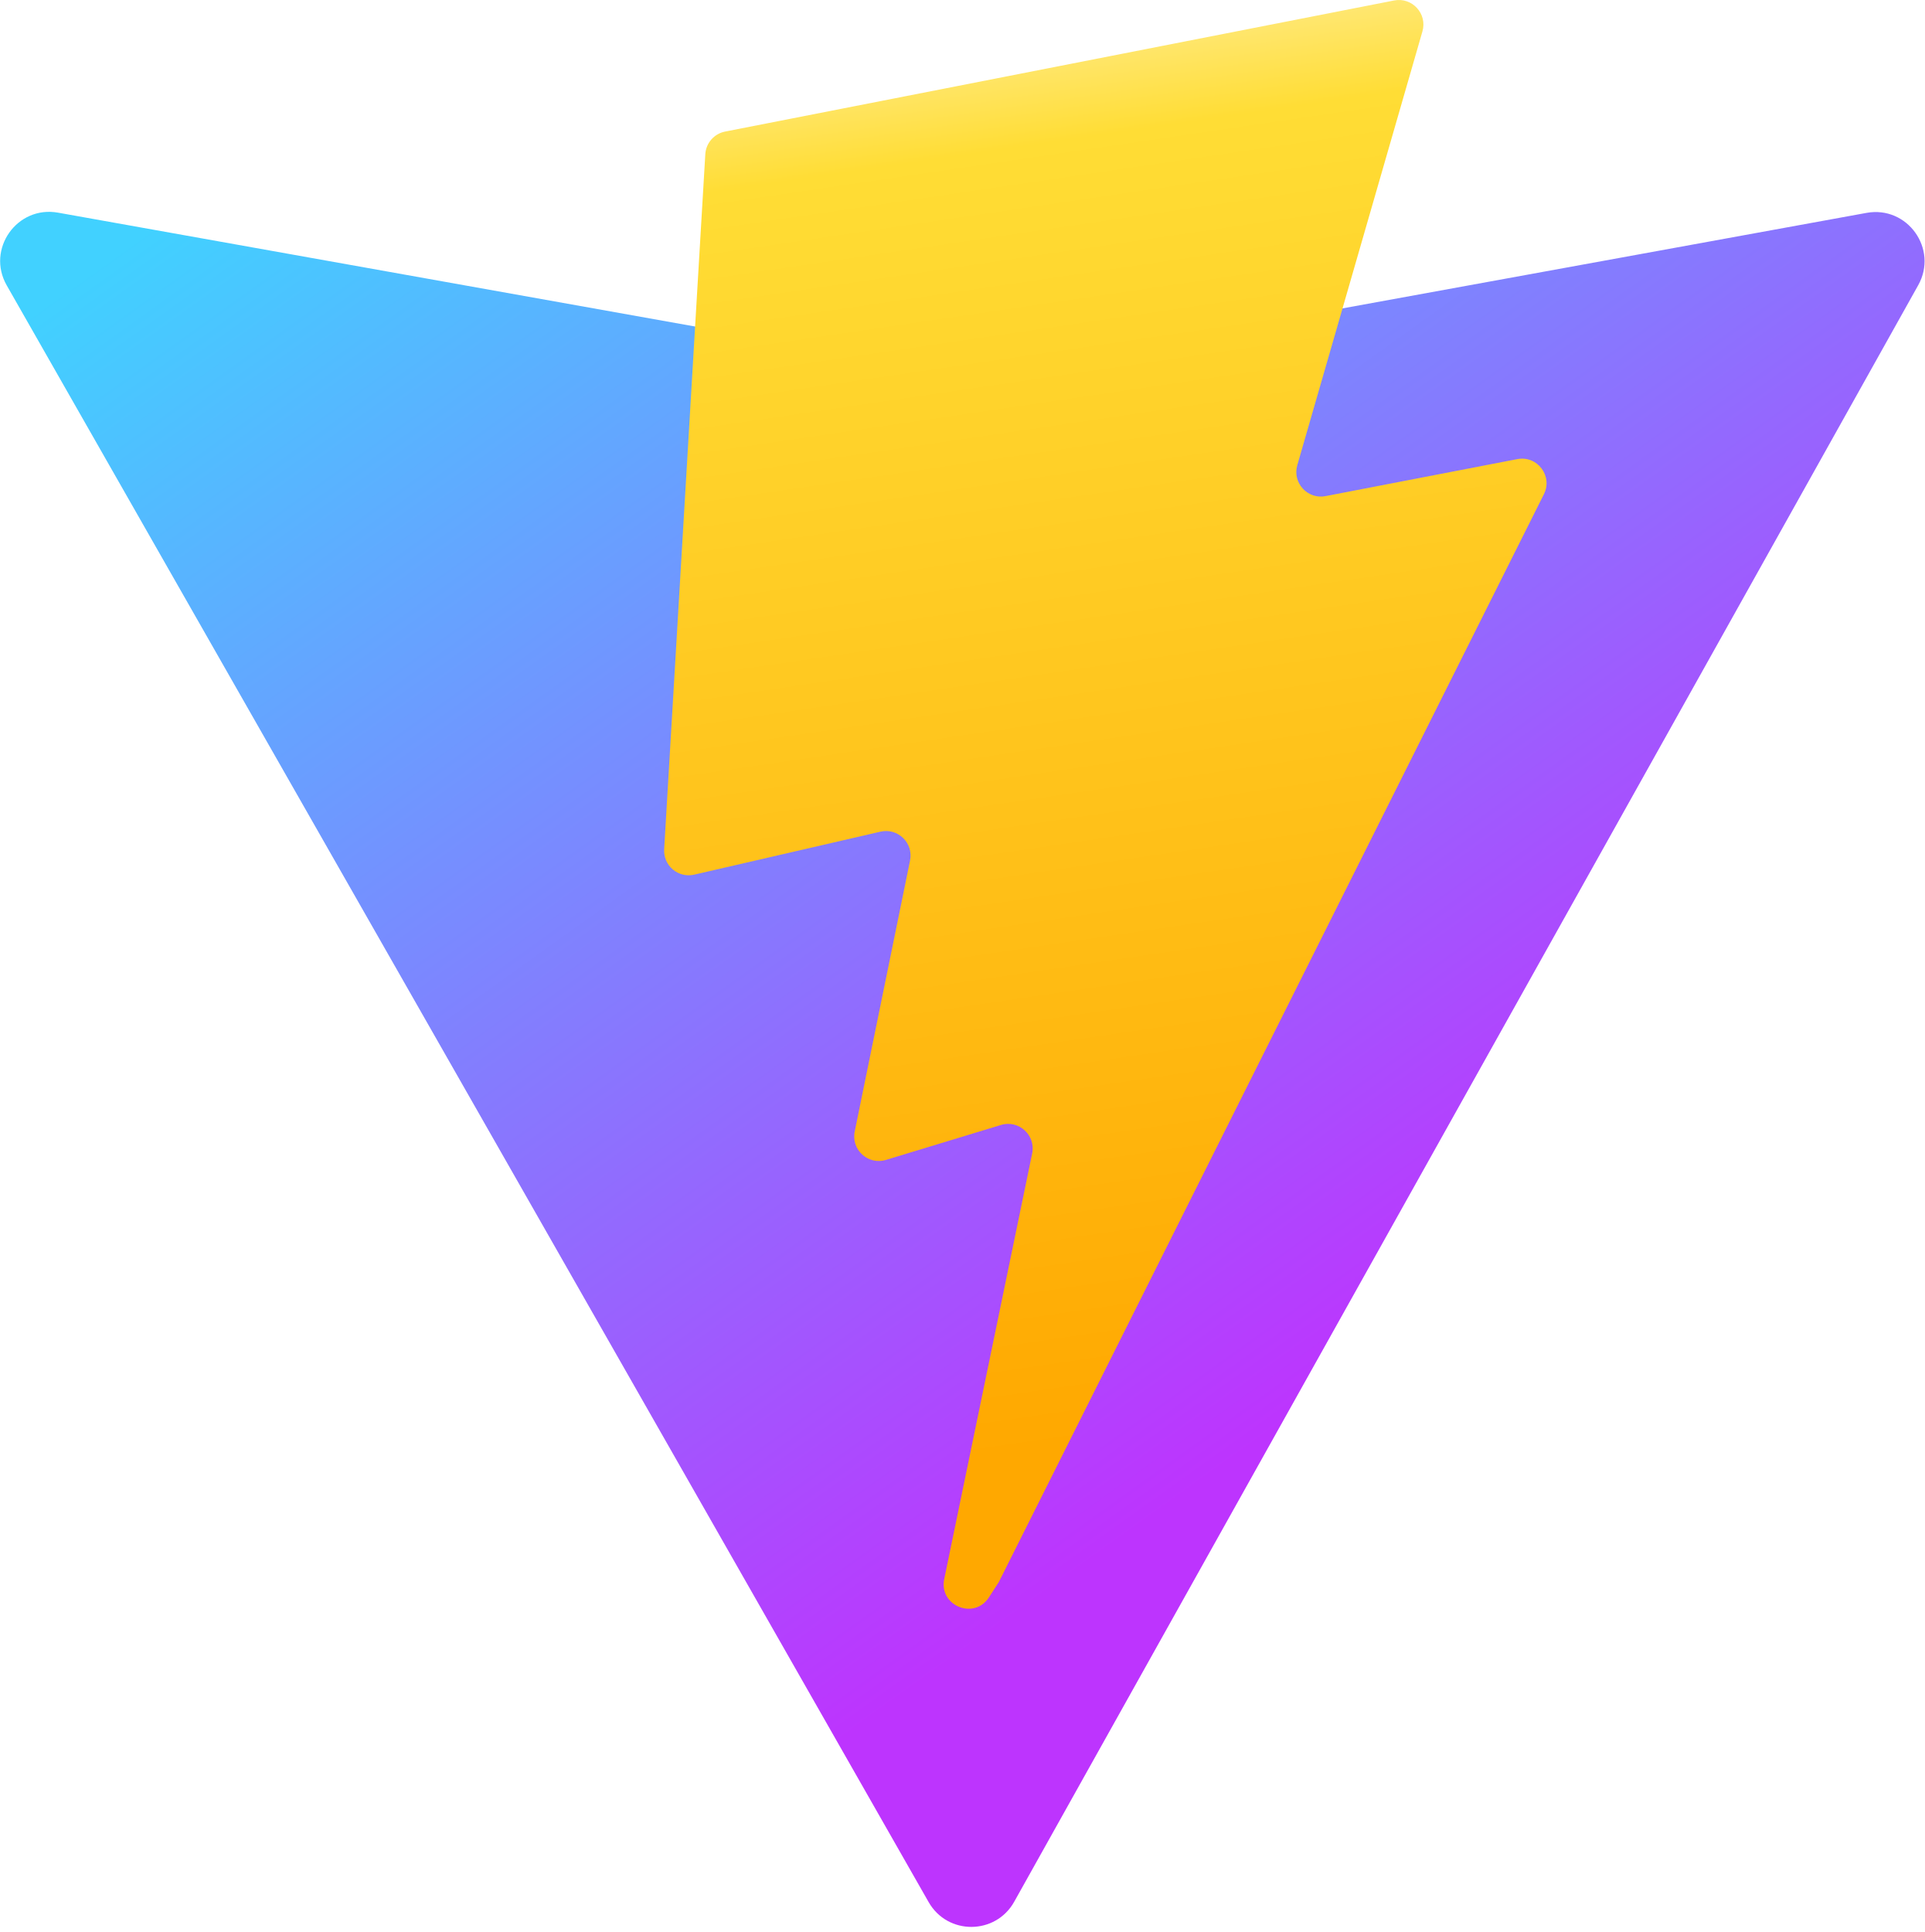
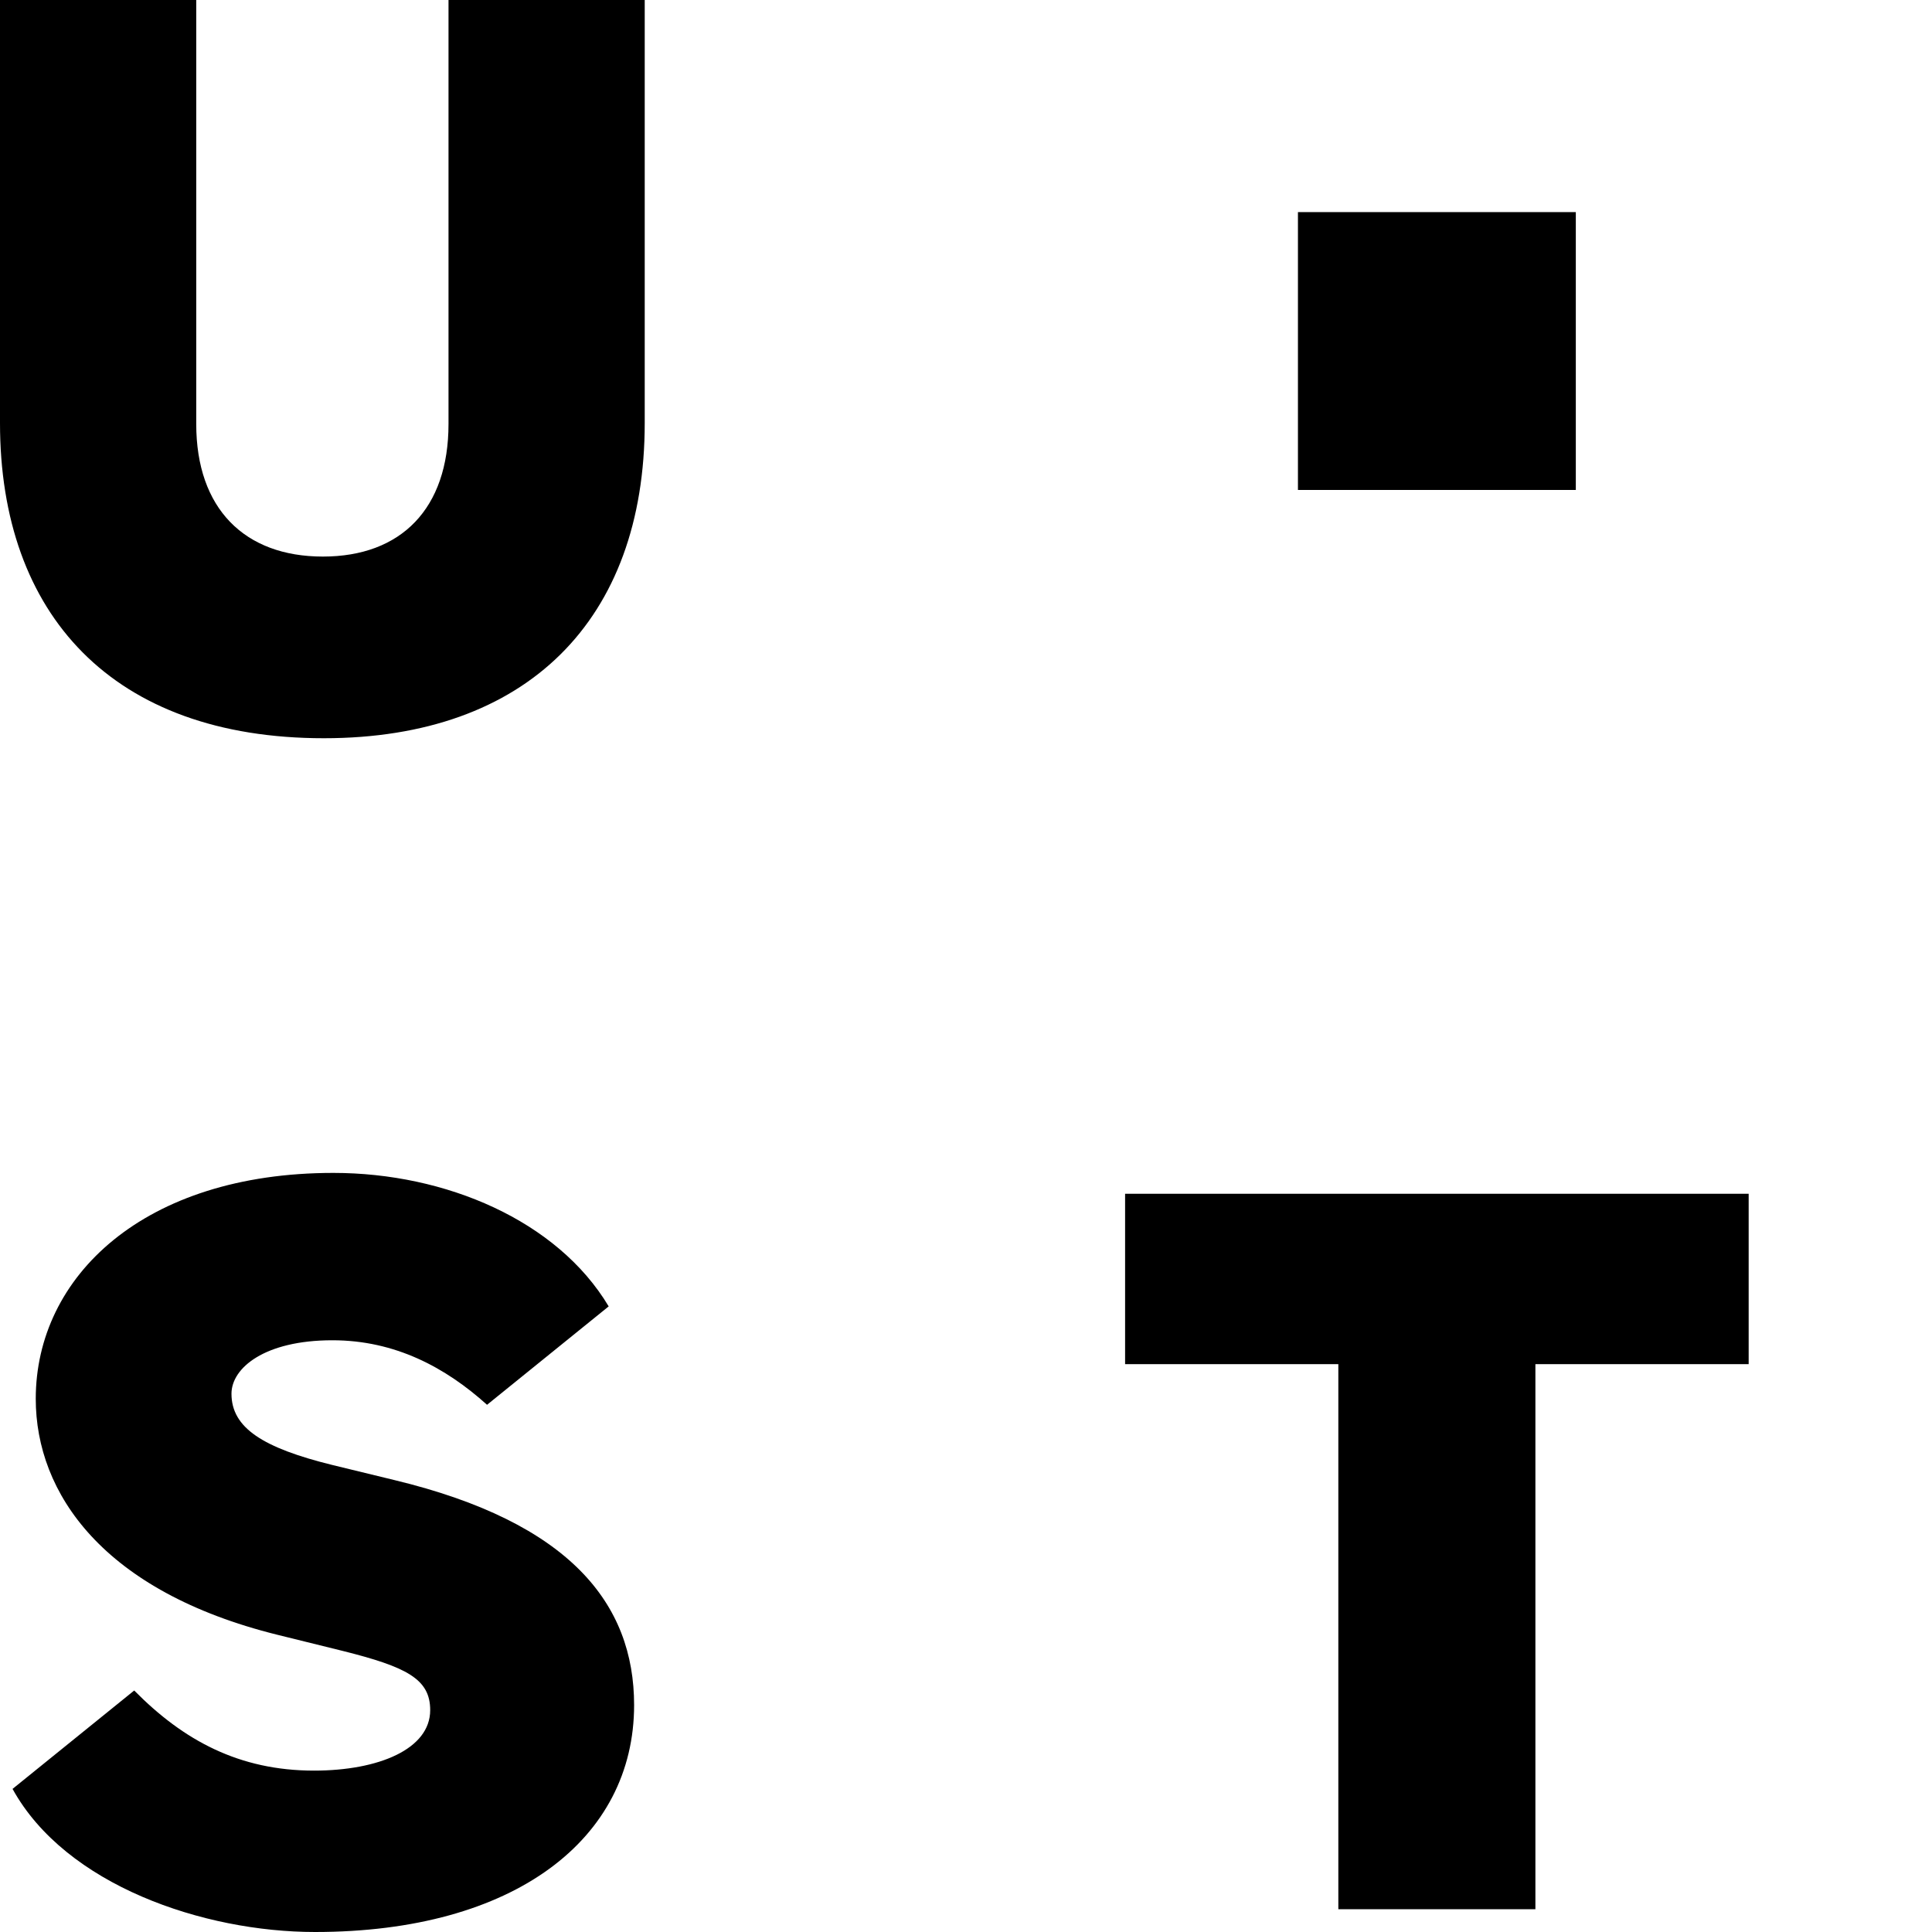
- <svg xmlns="http://www.w3.org/2000/svg" aria-hidden="true" role="img" class="iconify iconify--logos" width="31.88" height="32" preserveAspectRatio="xMidYMid meet" viewBox="0 0 256 257">
-   <defs>
-     <linearGradient id="IconifyId1813088fe1fbc01fb466" x1="-.828%" x2="57.636%" y1="7.652%" y2="78.411%">
-       <stop offset="0%" stop-color="#41D1FF" />
-       <stop offset="100%" stop-color="#BD34FE" />
-     </linearGradient>
-     <linearGradient id="IconifyId1813088fe1fbc01fb467" x1="43.376%" x2="50.316%" y1="2.242%" y2="89.03%">
-       <stop offset="0%" stop-color="#FFEA83" />
-       <stop offset="8.333%" stop-color="#FFDD35" />
-       <stop offset="100%" stop-color="#FFA800" />
-     </linearGradient>
-   </defs>
-   <path fill="url(#IconifyId1813088fe1fbc01fb466)" d="M255.153 37.938L134.897 252.976c-2.483 4.44-8.862 4.466-11.382.048L.875 37.958c-2.746-4.814 1.371-10.646 6.827-9.67l120.385 21.517a6.537 6.537 0 0 0 2.322-.004l117.867-21.483c5.438-.991 9.574 4.796 6.877 9.62Z" />
-   <path fill="url(#IconifyId1813088fe1fbc01fb467)" d="M185.432.063L96.44 17.501a3.268 3.268 0 0 0-2.634 3.014l-5.474 92.456a3.268 3.268 0 0 0 3.997 3.378l24.777-5.718c2.318-.535 4.413 1.507 3.936 3.838l-7.361 36.047c-.495 2.426 1.782 4.5 4.151 3.78l15.304-4.649c2.372-.72 4.652 1.36 4.15 3.788l-11.698 56.621c-.732 3.542 3.979 5.473 5.943 2.437l1.313-2.028l72.516-144.72c1.215-2.423-.88-5.186-3.54-4.672l-25.505 4.922c-2.396.462-4.435-1.77-3.759-4.114l16.646-57.705c.677-2.35-1.37-4.583-3.769-4.113Z" />
+ <svg xmlns="http://www.w3.org/2000/svg" width="75" height="75" viewBox="0 0 75 75">
+   <path d="M12.942 45.532c4.351 0 8.691 1.844 10.687 5.182l-4.722 3.82c-1.607-1.448-3.566-2.505-6.004-2.505-2.633 0-3.917 1.075-3.917 2.076 0 1.328 1.228 2.103 3.917 2.766l2.411.586c6.802 1.64 9.302 4.792 9.302 8.734C24.616 71.383 19.98 75 12.23 75 7.894 75 2.548 73.183.487 69.445l4.723-3.82c1.912 1.939 4.076 3.11 6.98 3.11 2.514 0 4.51-.839 4.51-2.347 0-1.21-.911-1.677-3.402-2.301l-2.53-.625c-6.762-1.678-9.38-5.491-9.38-9.16 0-4.75 4.2-8.77 11.554-8.77zm54.941.81v6.613h-8.279v21.16h-7.65v-21.16h-8.278v-6.613h24.207zM7.618 0v16.46c0 3.279 1.871 5.146 4.916 5.146 3.044 0 4.877-1.867 4.877-5.146V0h7.617v16.424c0 7.635-4.57 12.234-12.455 12.234C4.376 28.658 0 23.864 0 16.424V0h7.618zm53.555 8.233V19.02H50.386V8.233h10.787z" />
</svg>
